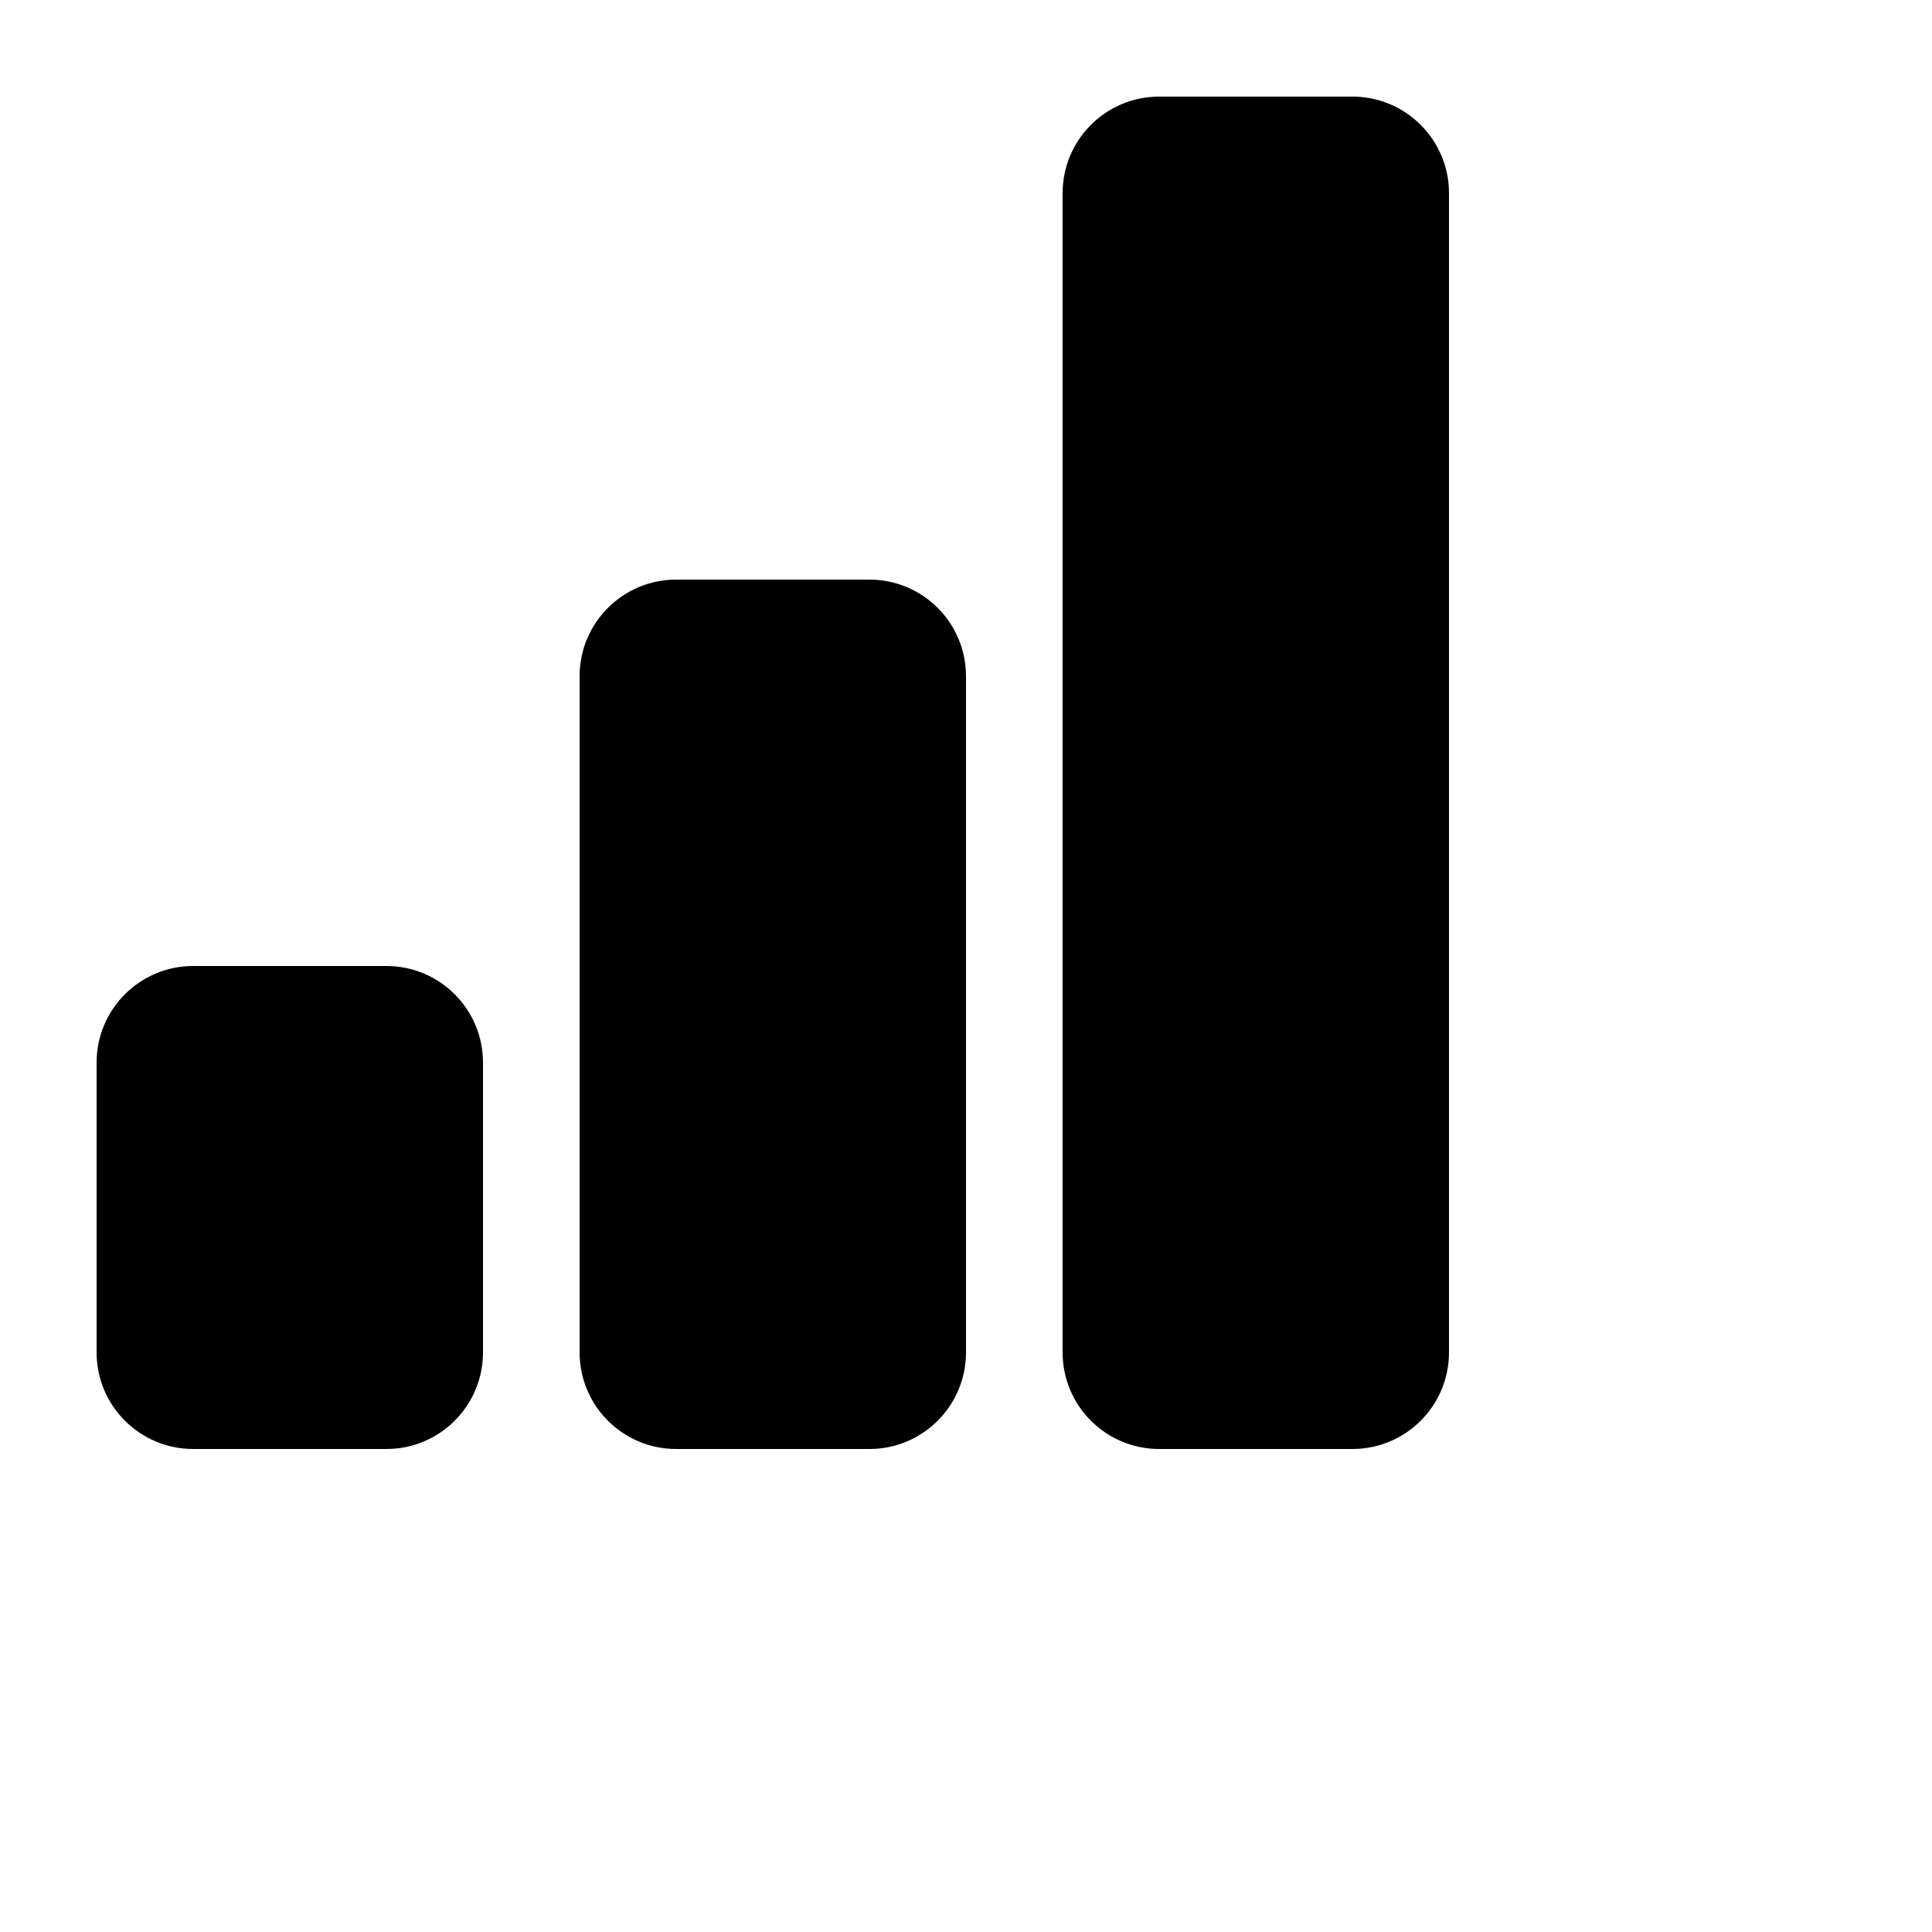
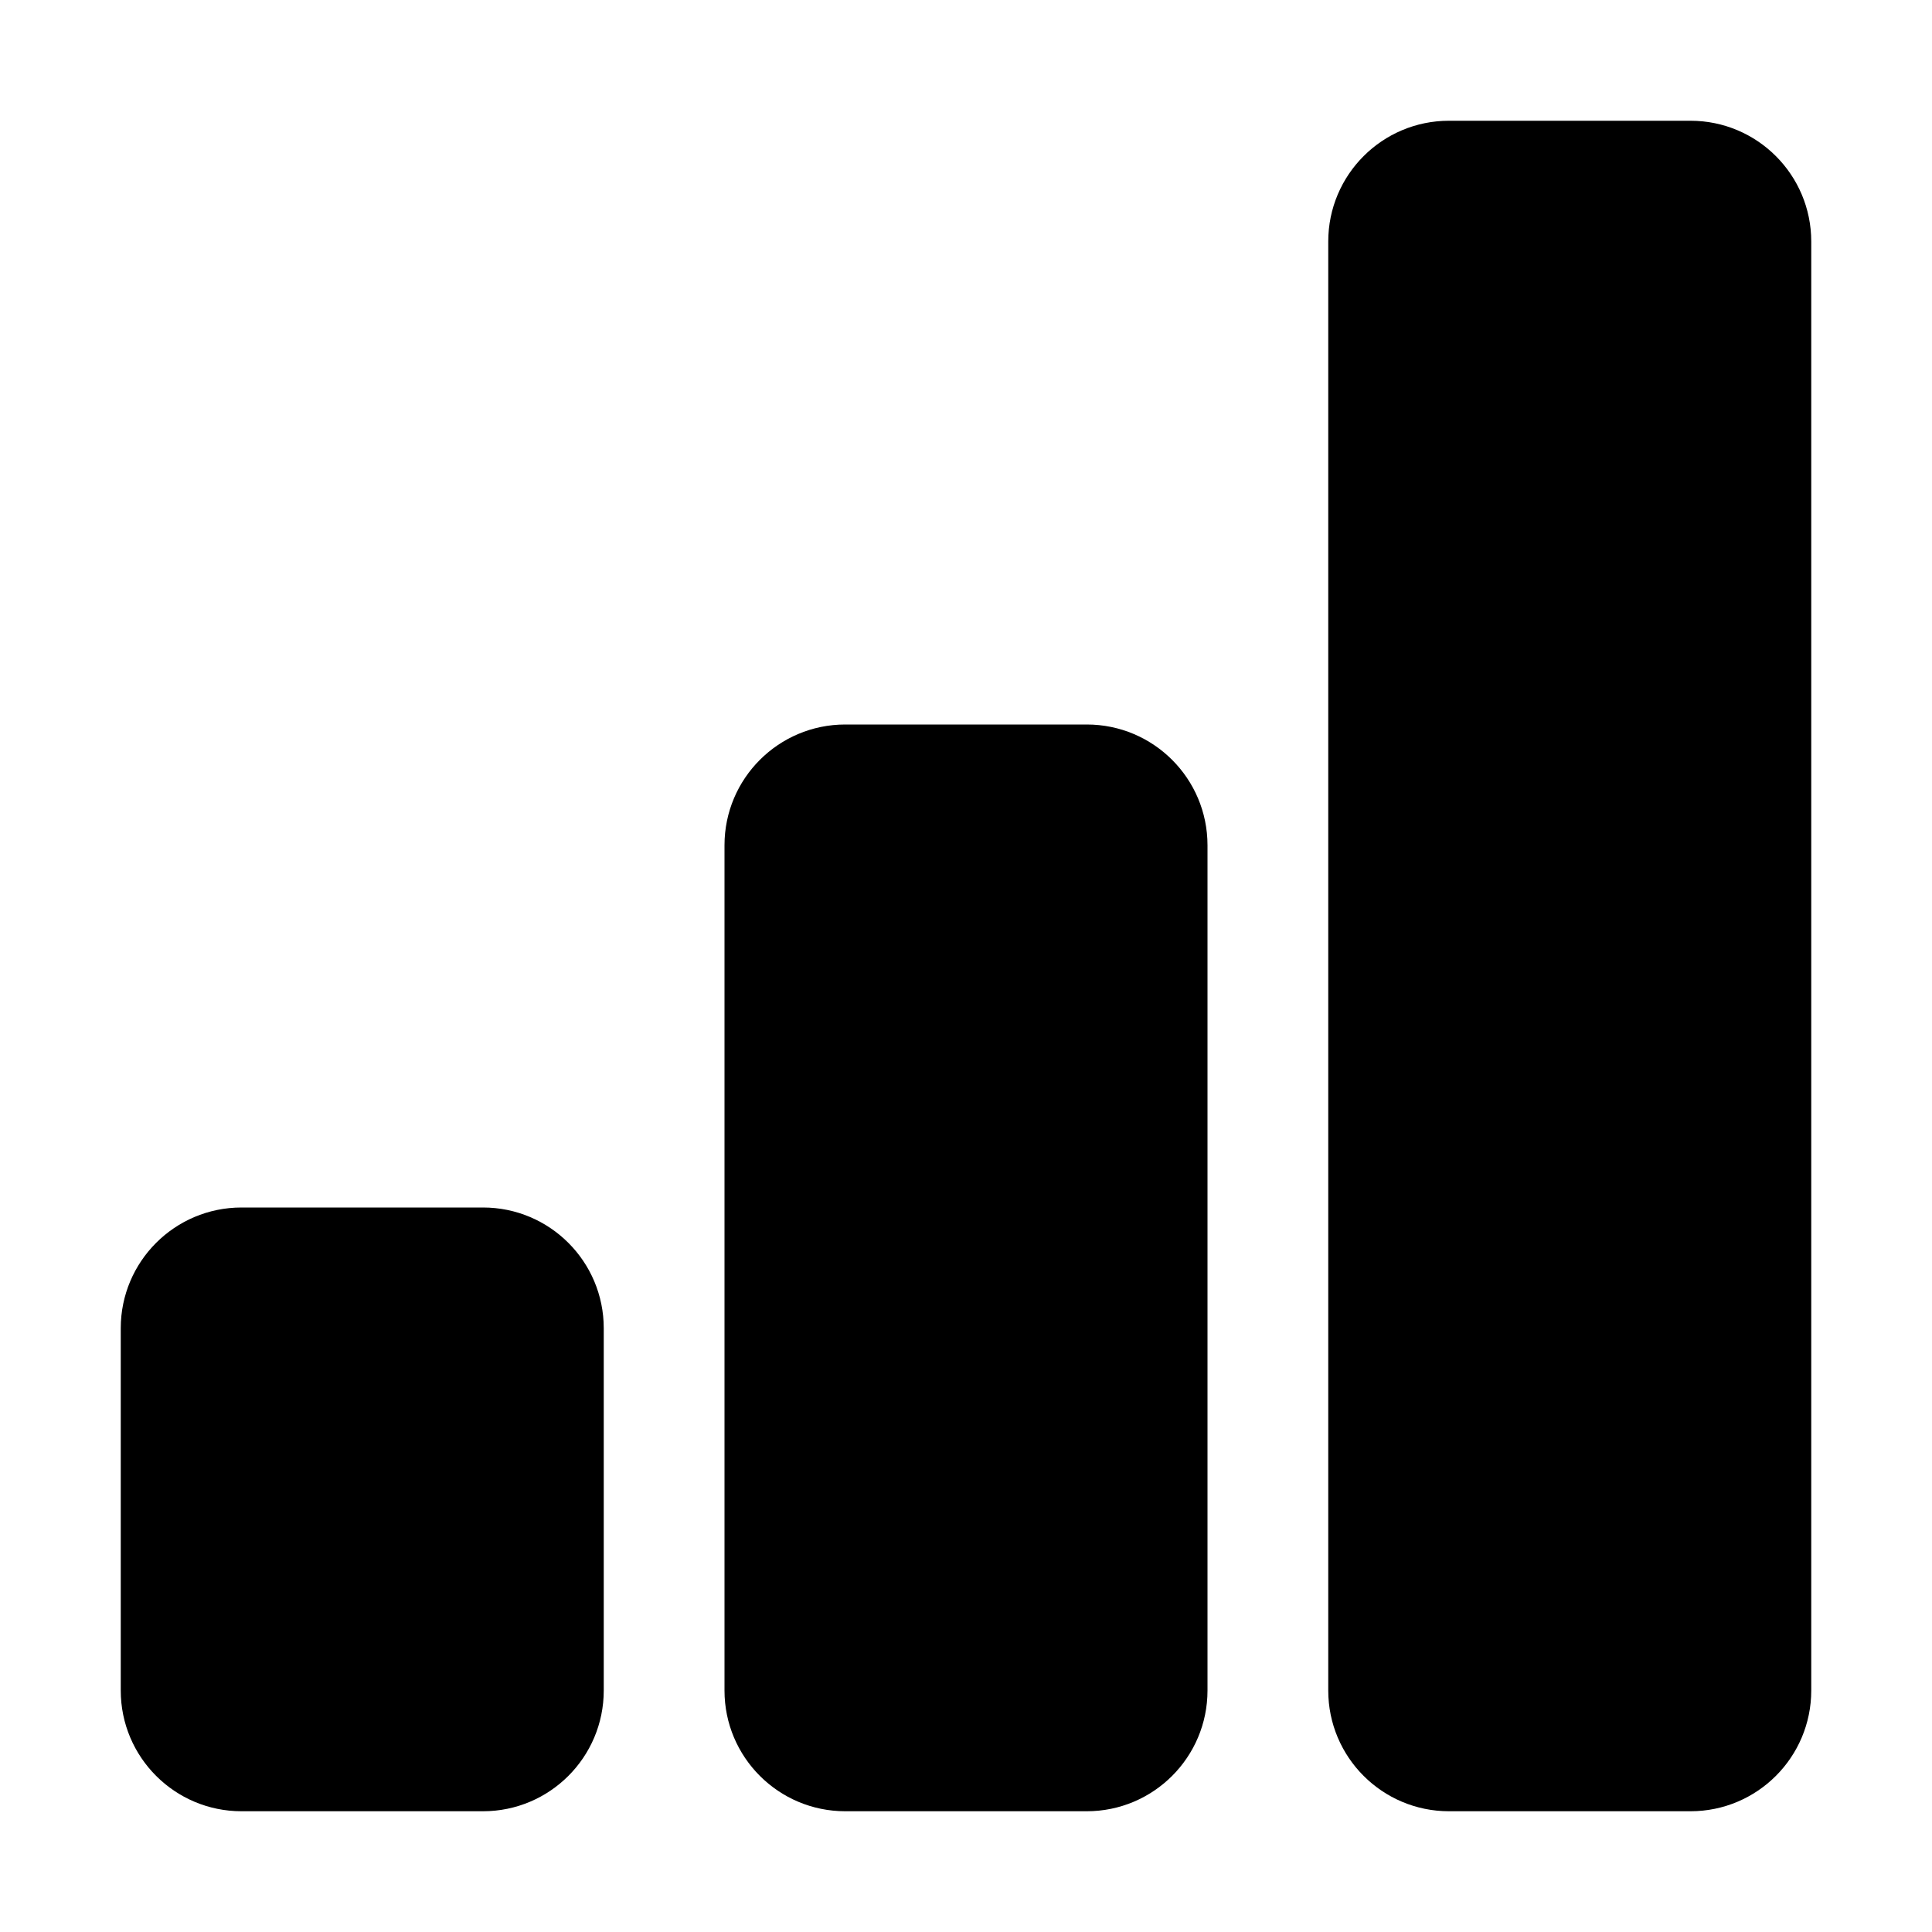
- <svg xmlns="http://www.w3.org/2000/svg" width="24" height="24" viewBox="0 0 20 20">
+ <svg xmlns="http://www.w3.org/2000/svg" width="24" height="24" viewBox="0 0 16 16">
  <path class="fill" d="M1 11a1 1 0 0 1 1-1h2a1 1 0 0 1 1 1v3a1 1 0 0 1-1 1H2a1 1 0 0 1-1-1v-3zm5-4a1 1 0 0 1 1-1h2a1 1 0 0 1 1 1v7a1 1 0 0 1-1 1H7a1 1 0 0 1-1-1V7zm5-5a1 1 0 0 1 1-1h2a1 1 0 0 1 1 1v12a1 1 0 0 1-1 1h-2a1 1 0 0 1-1-1V2z" />
</svg>
